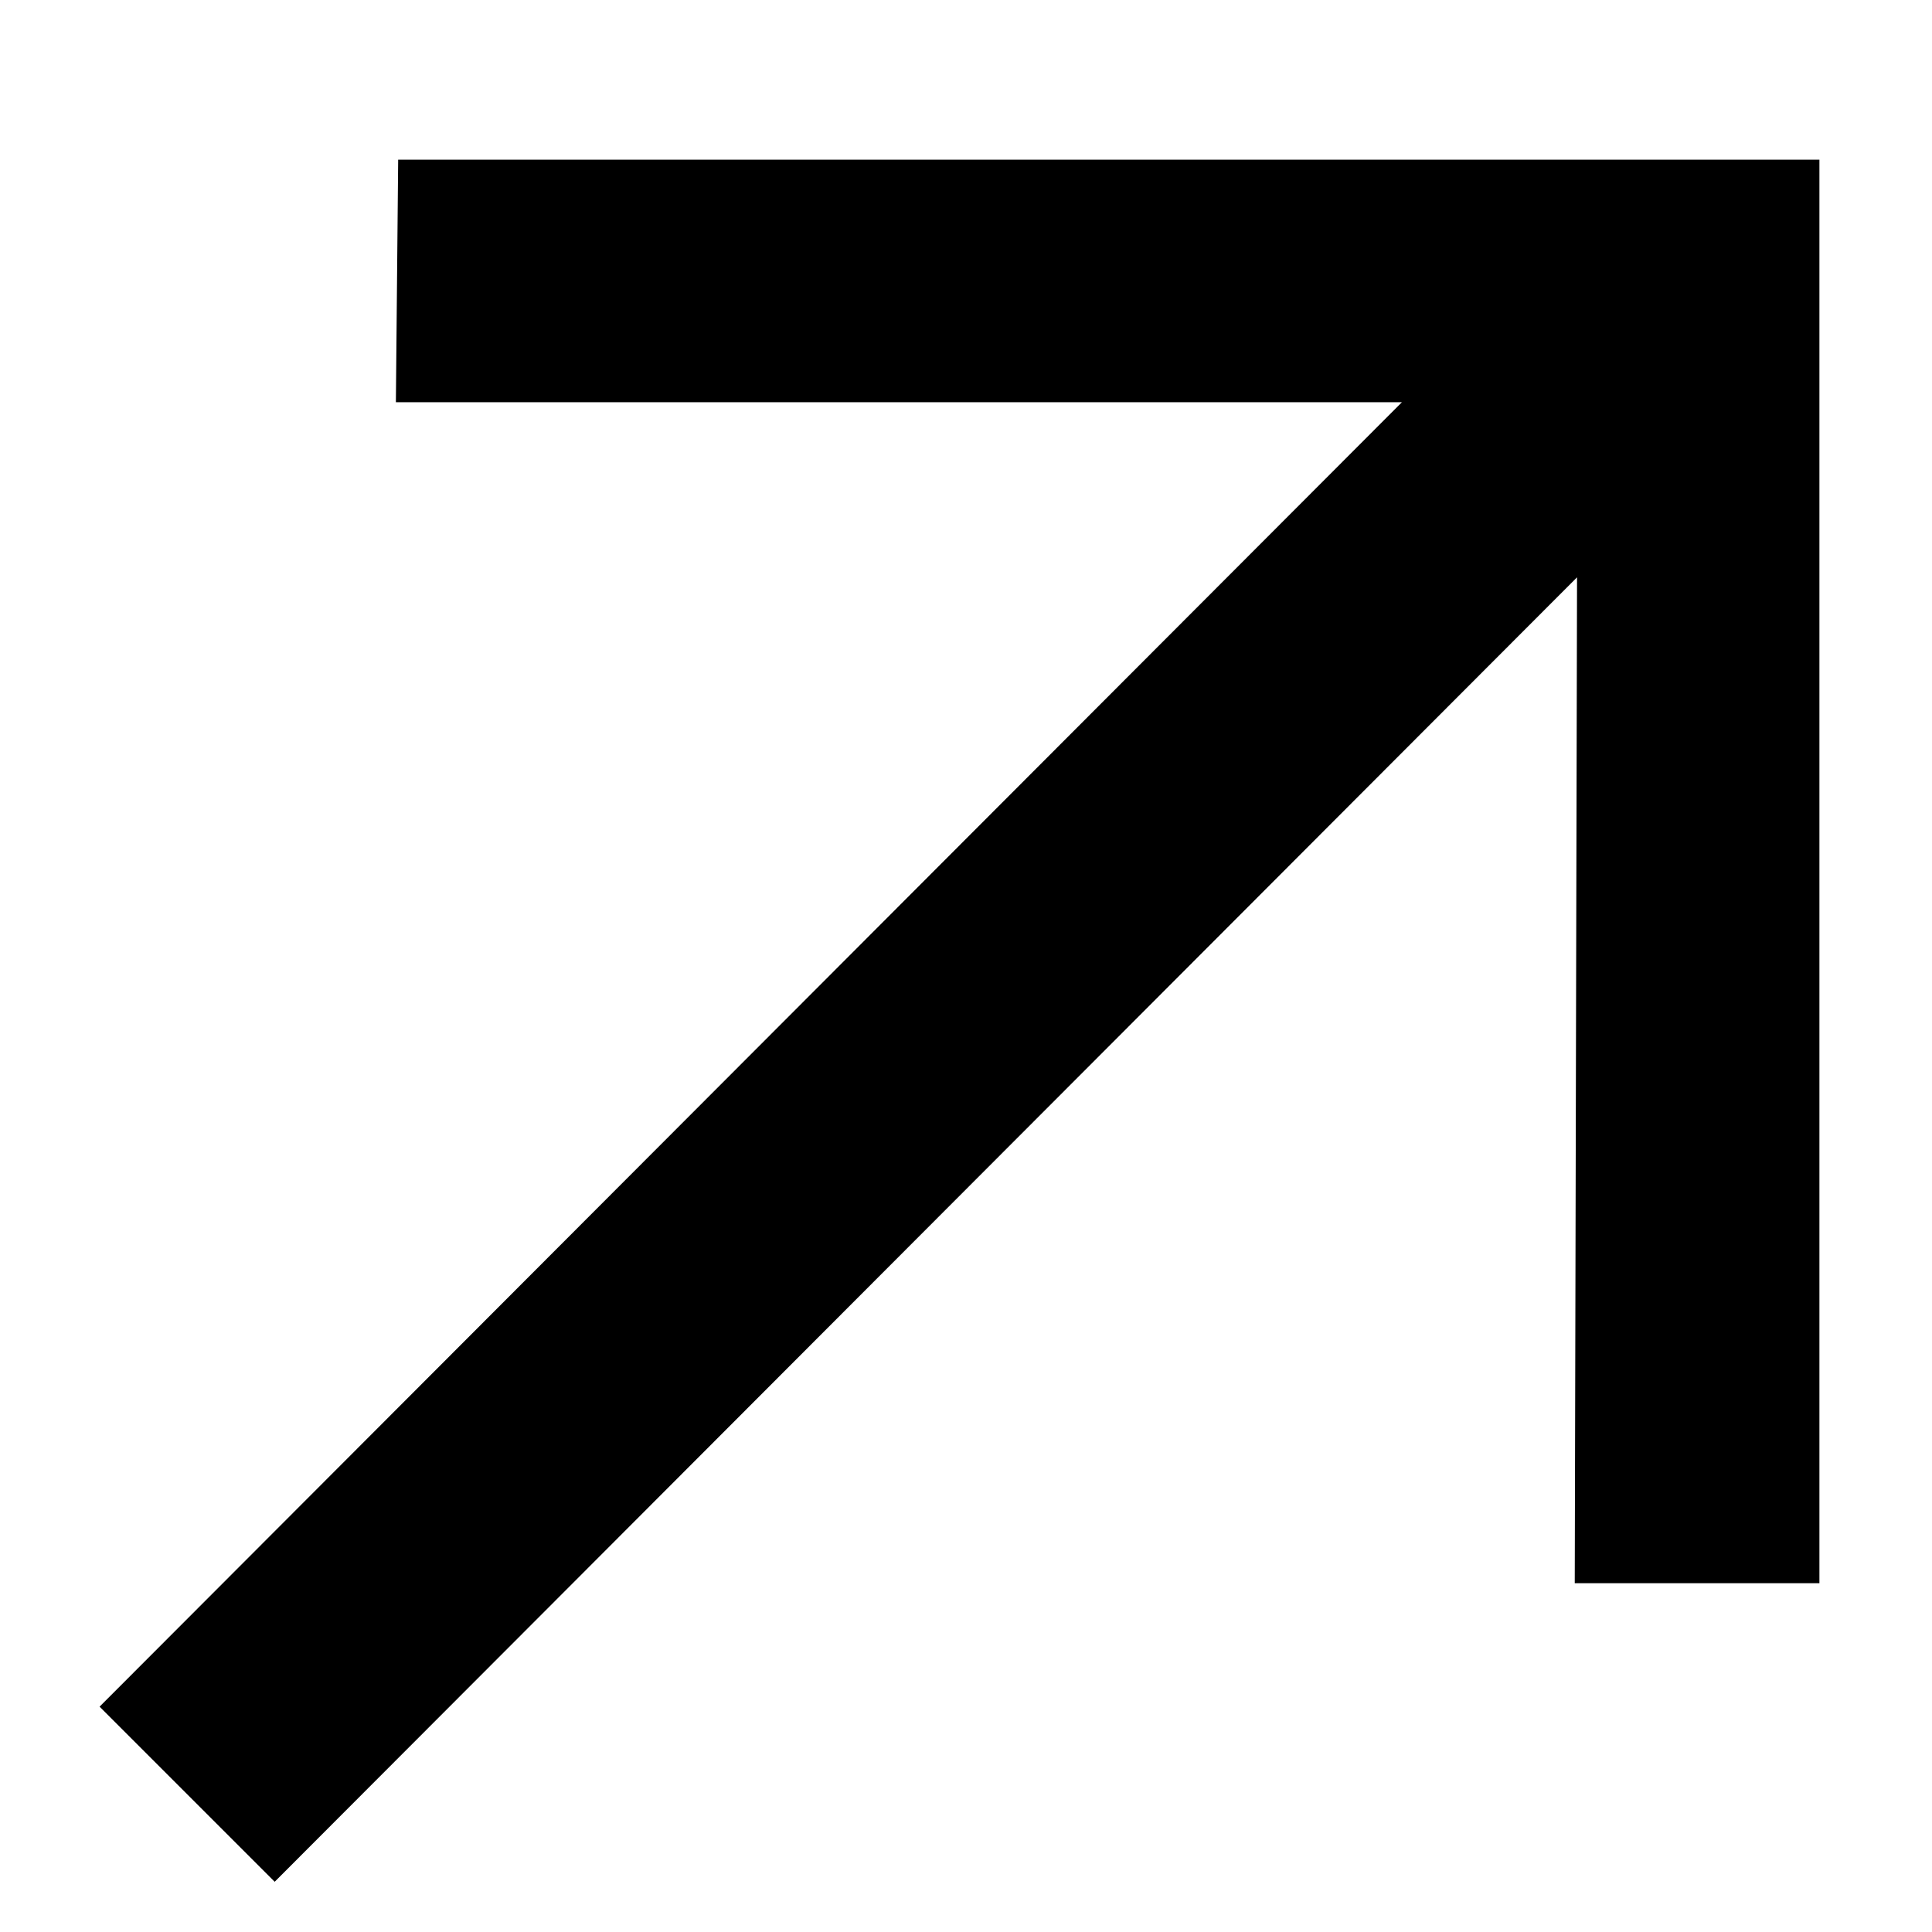
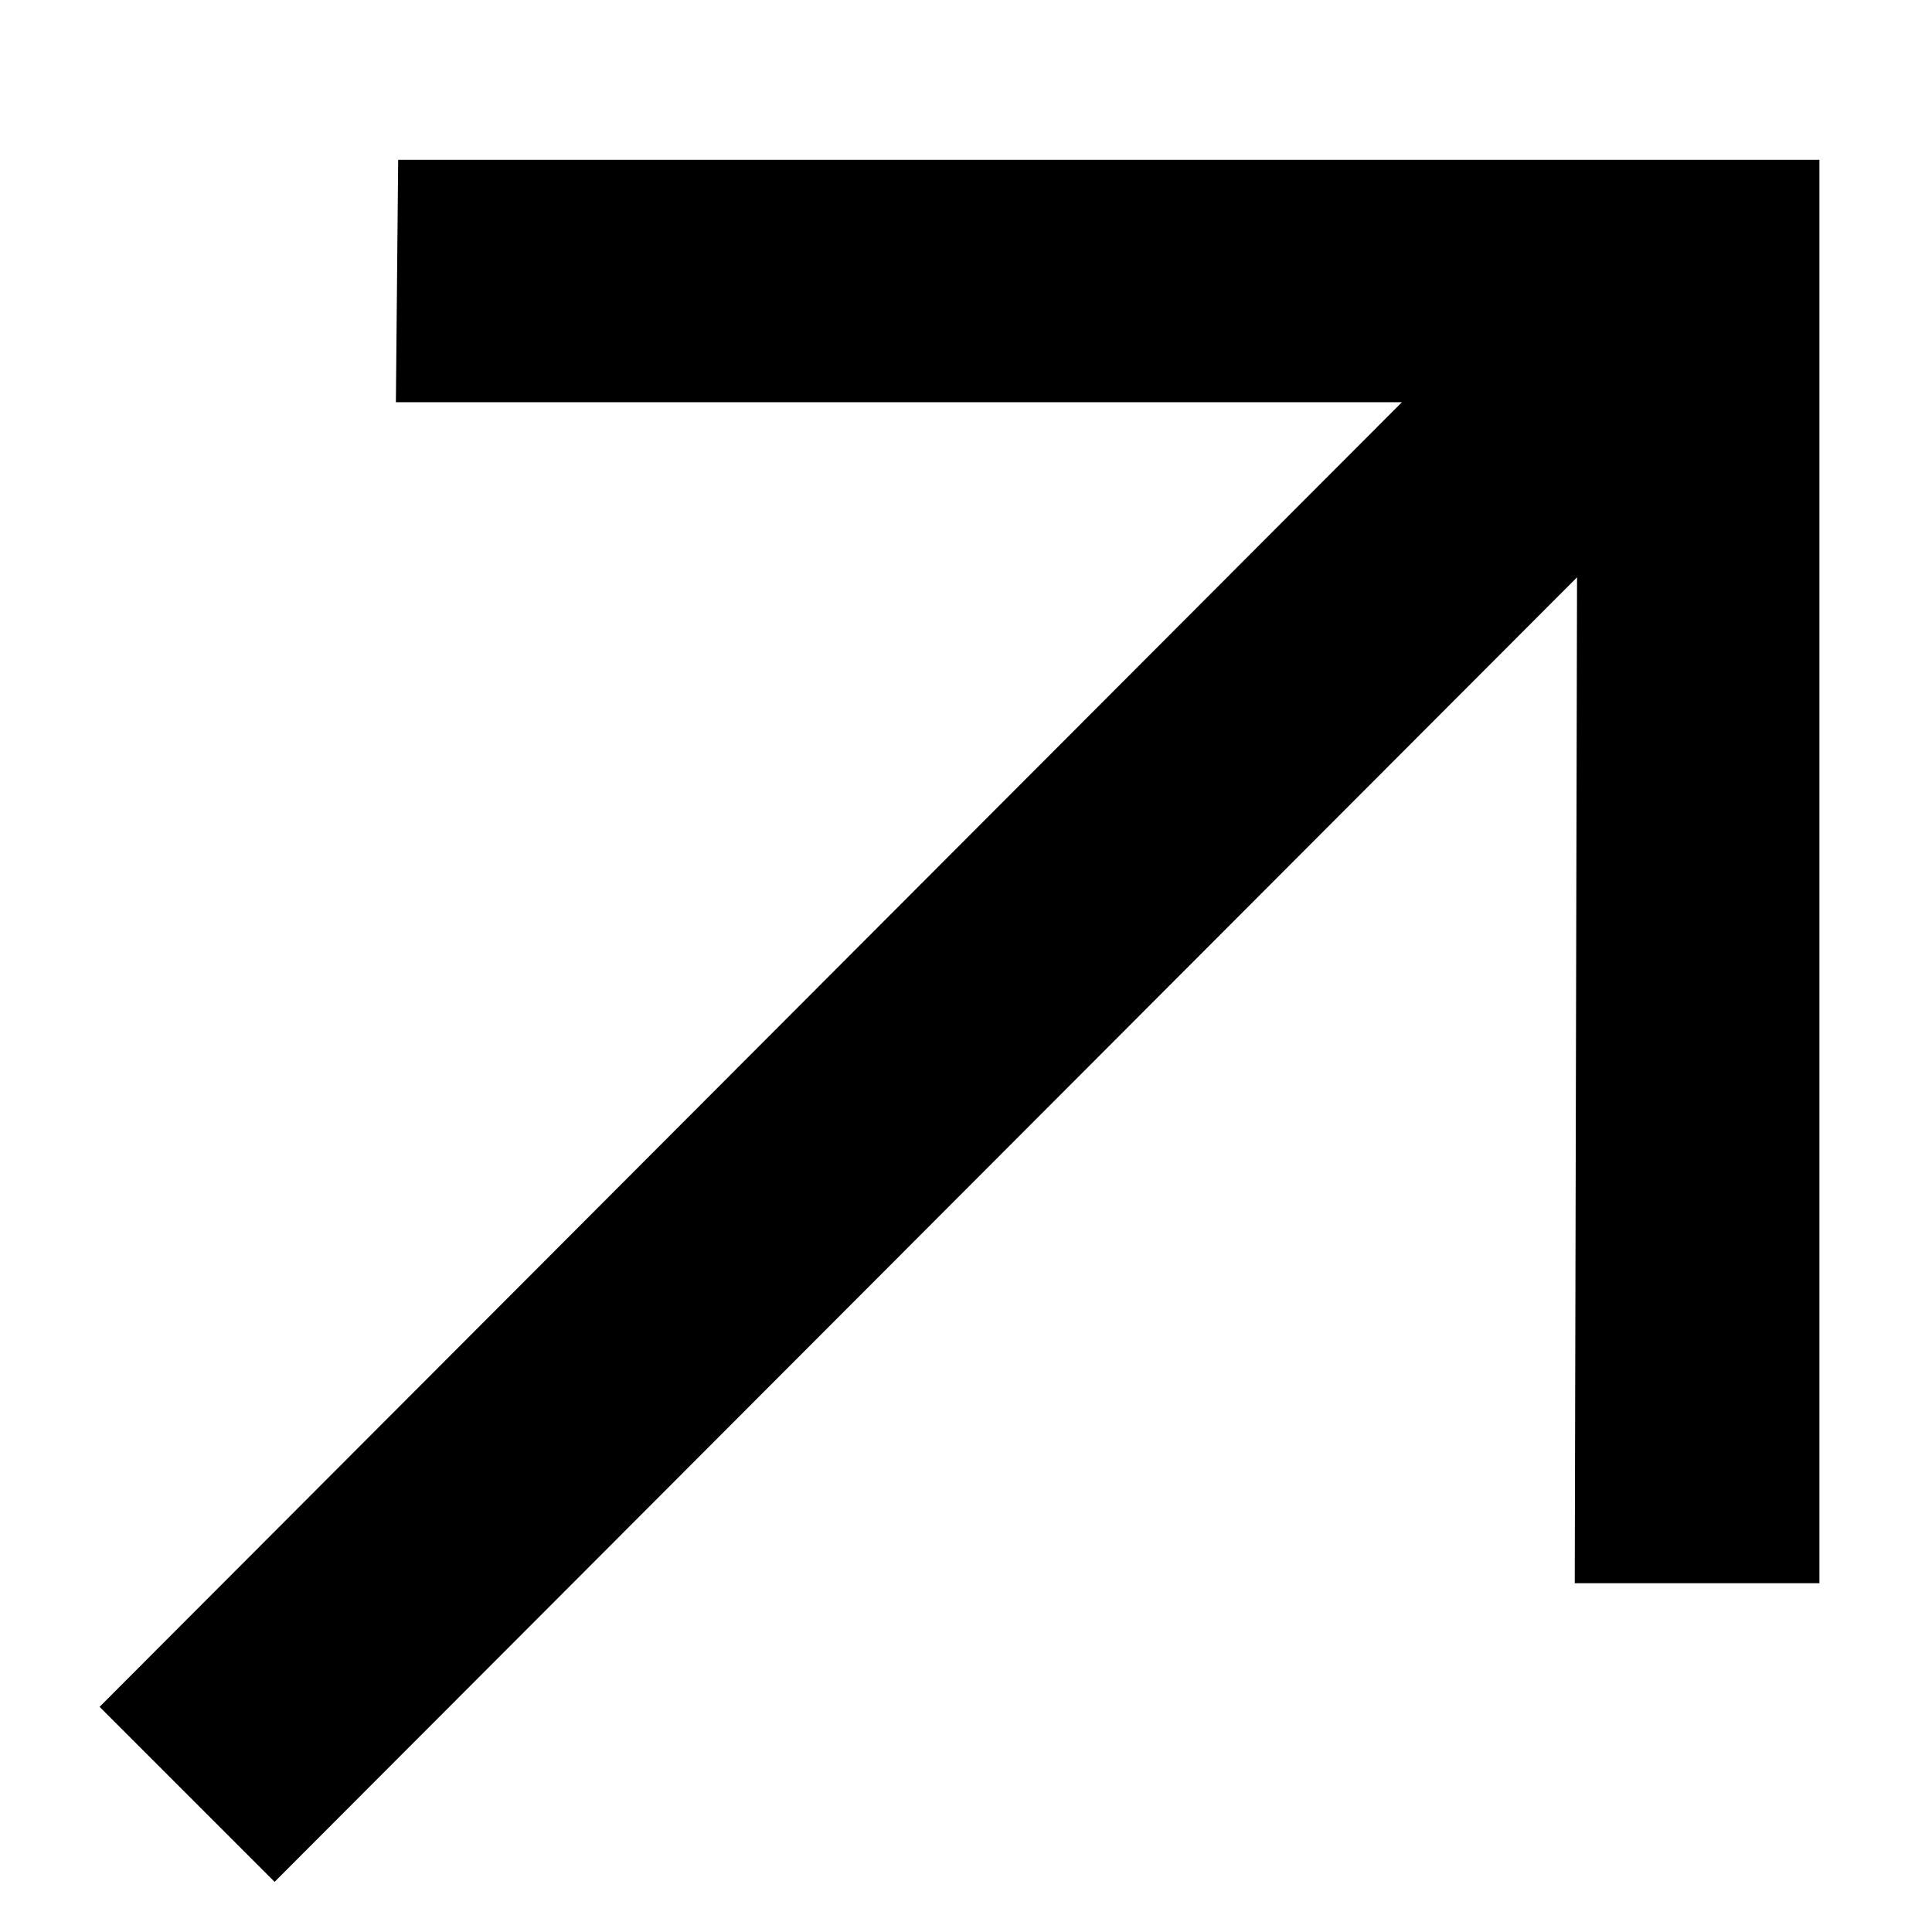
- <svg xmlns="http://www.w3.org/2000/svg" width="11" height="11" viewBox="0 0 11 11" fill="none">
-   <path d="M1.564 10.714L8.979 3.287L8.966 9.014H10.359V0.909H2.267L2.254 2.29H7.982L0.567 9.717L1.564 10.714Z" fill="black" />
+ <svg xmlns="http://www.w3.org/2000/svg" width="11" height="11" fill="none">
+   <path d="m1.564 10.714 7.415-7.427-.013 5.727h1.393V.91H2.267l-.013 1.38h5.728L.567 9.718l.997.997z" fill="#000" />
</svg>
